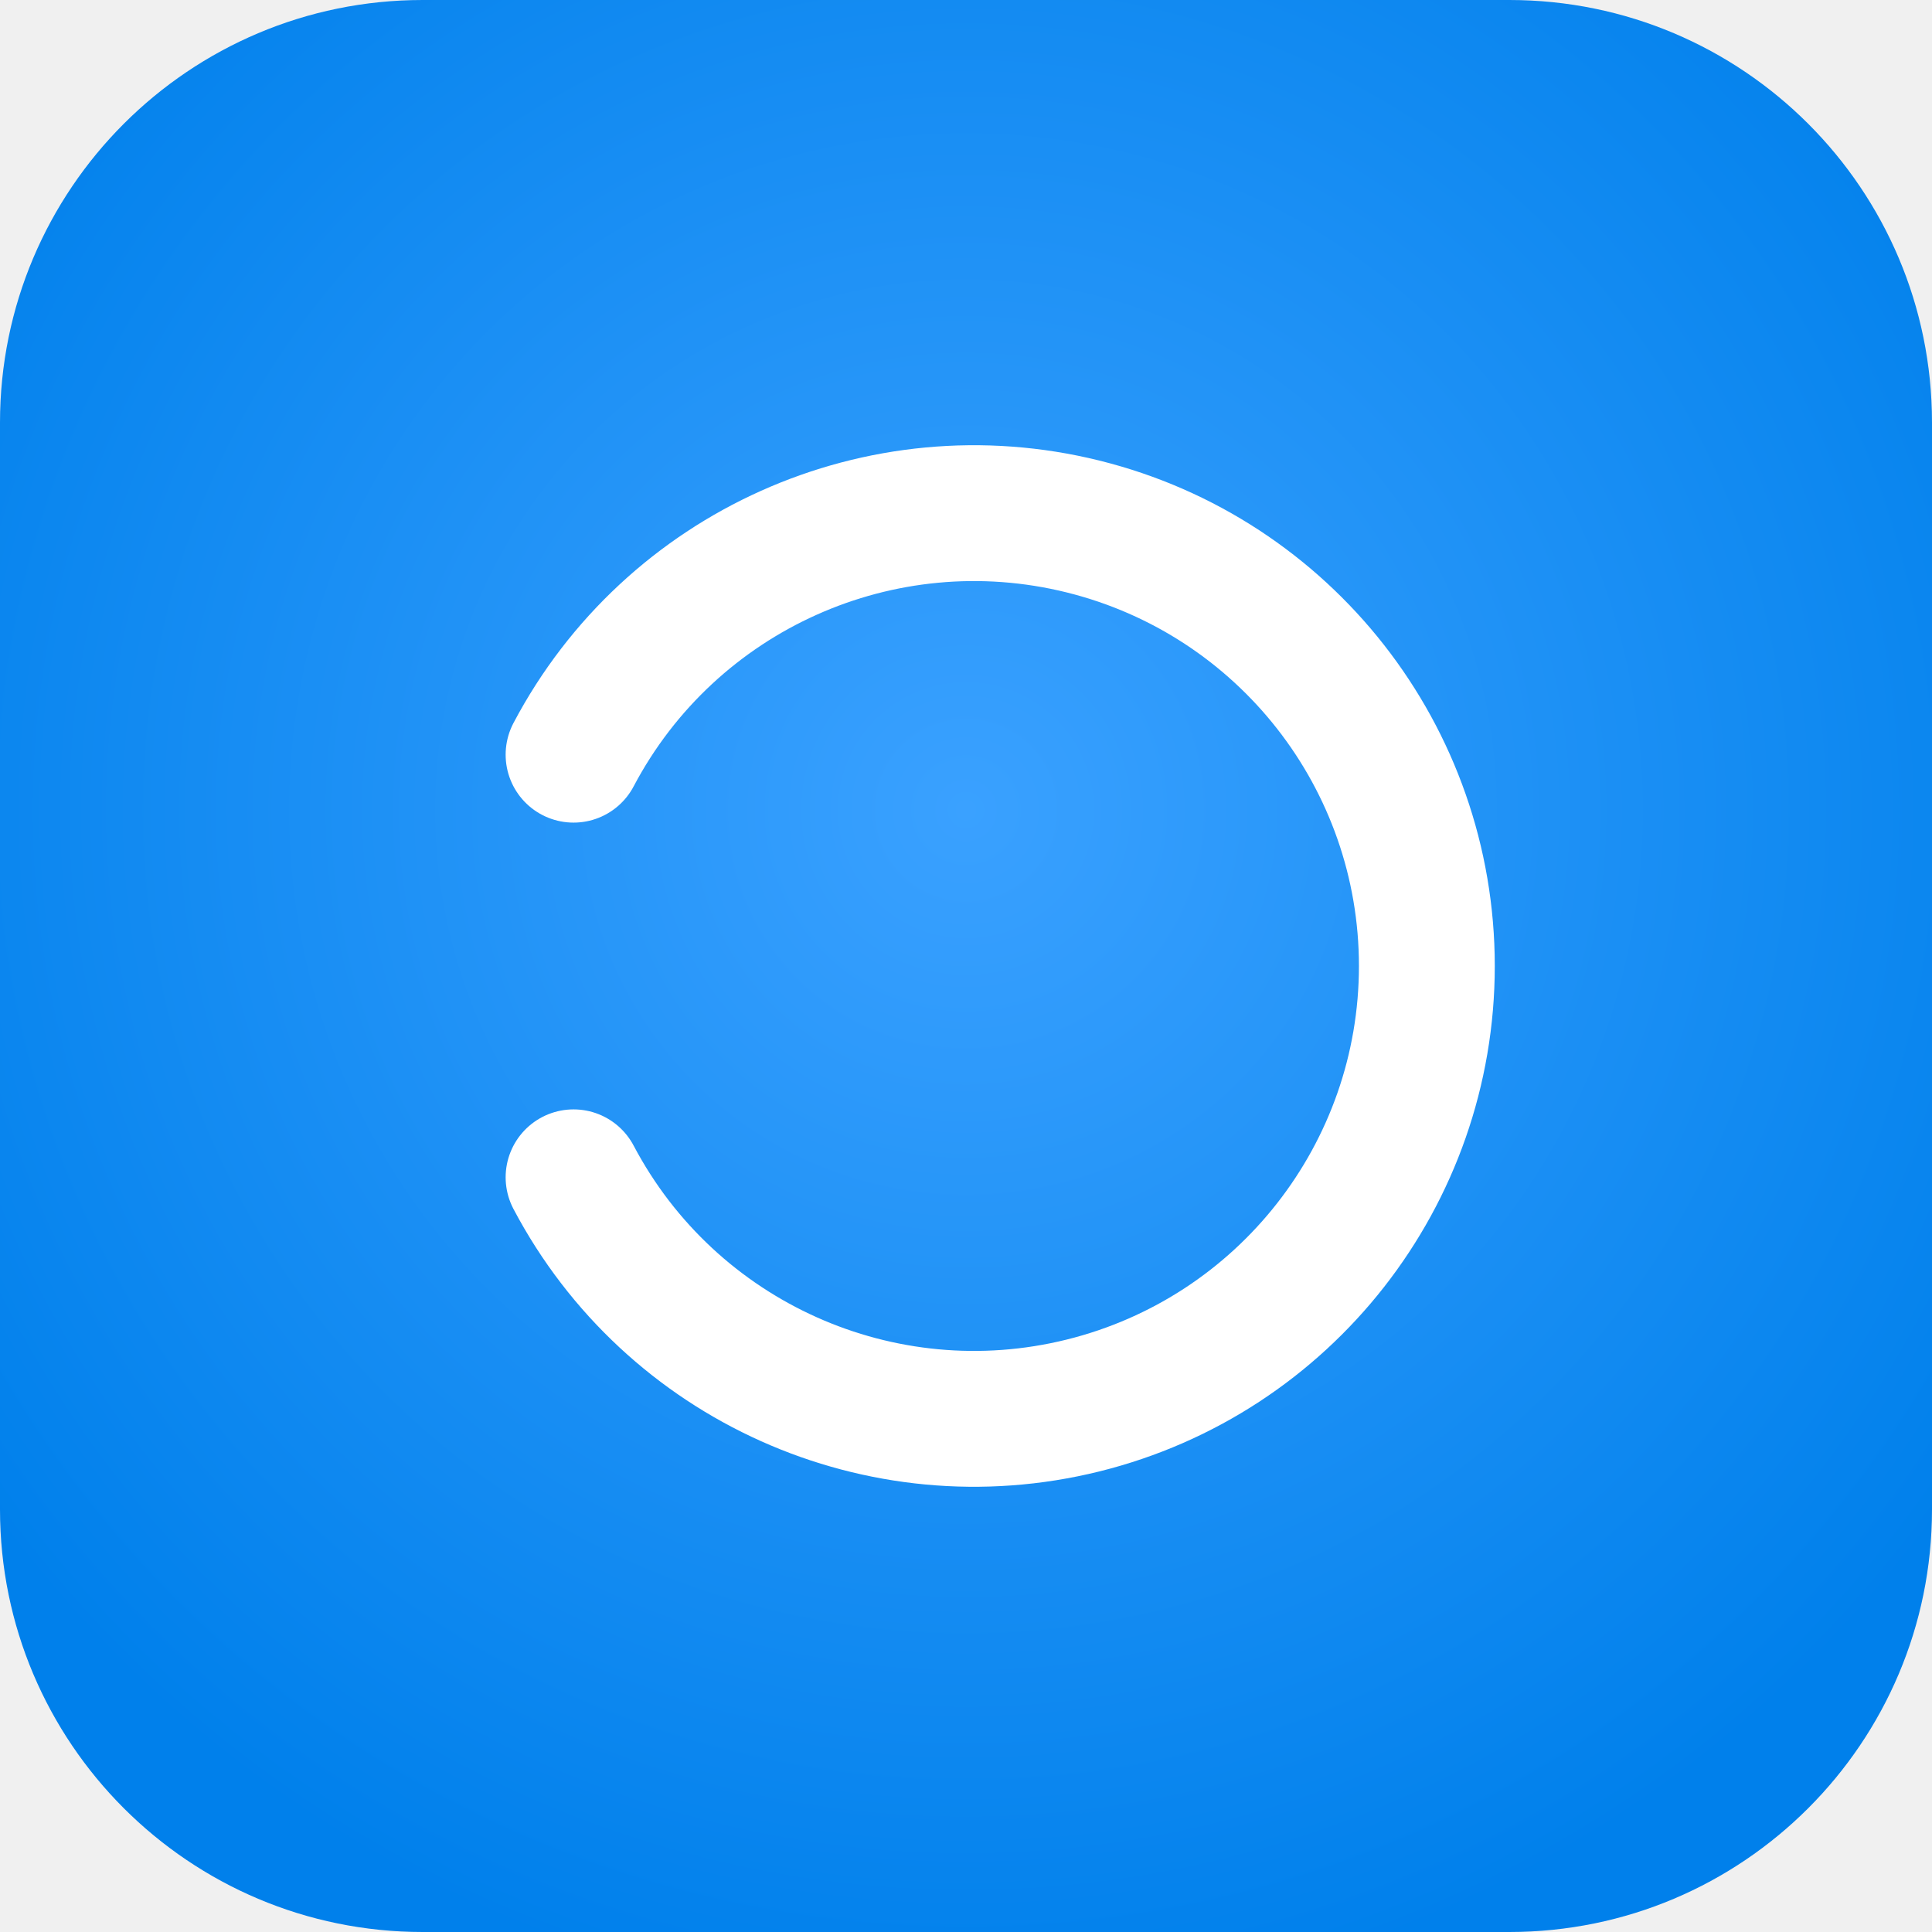
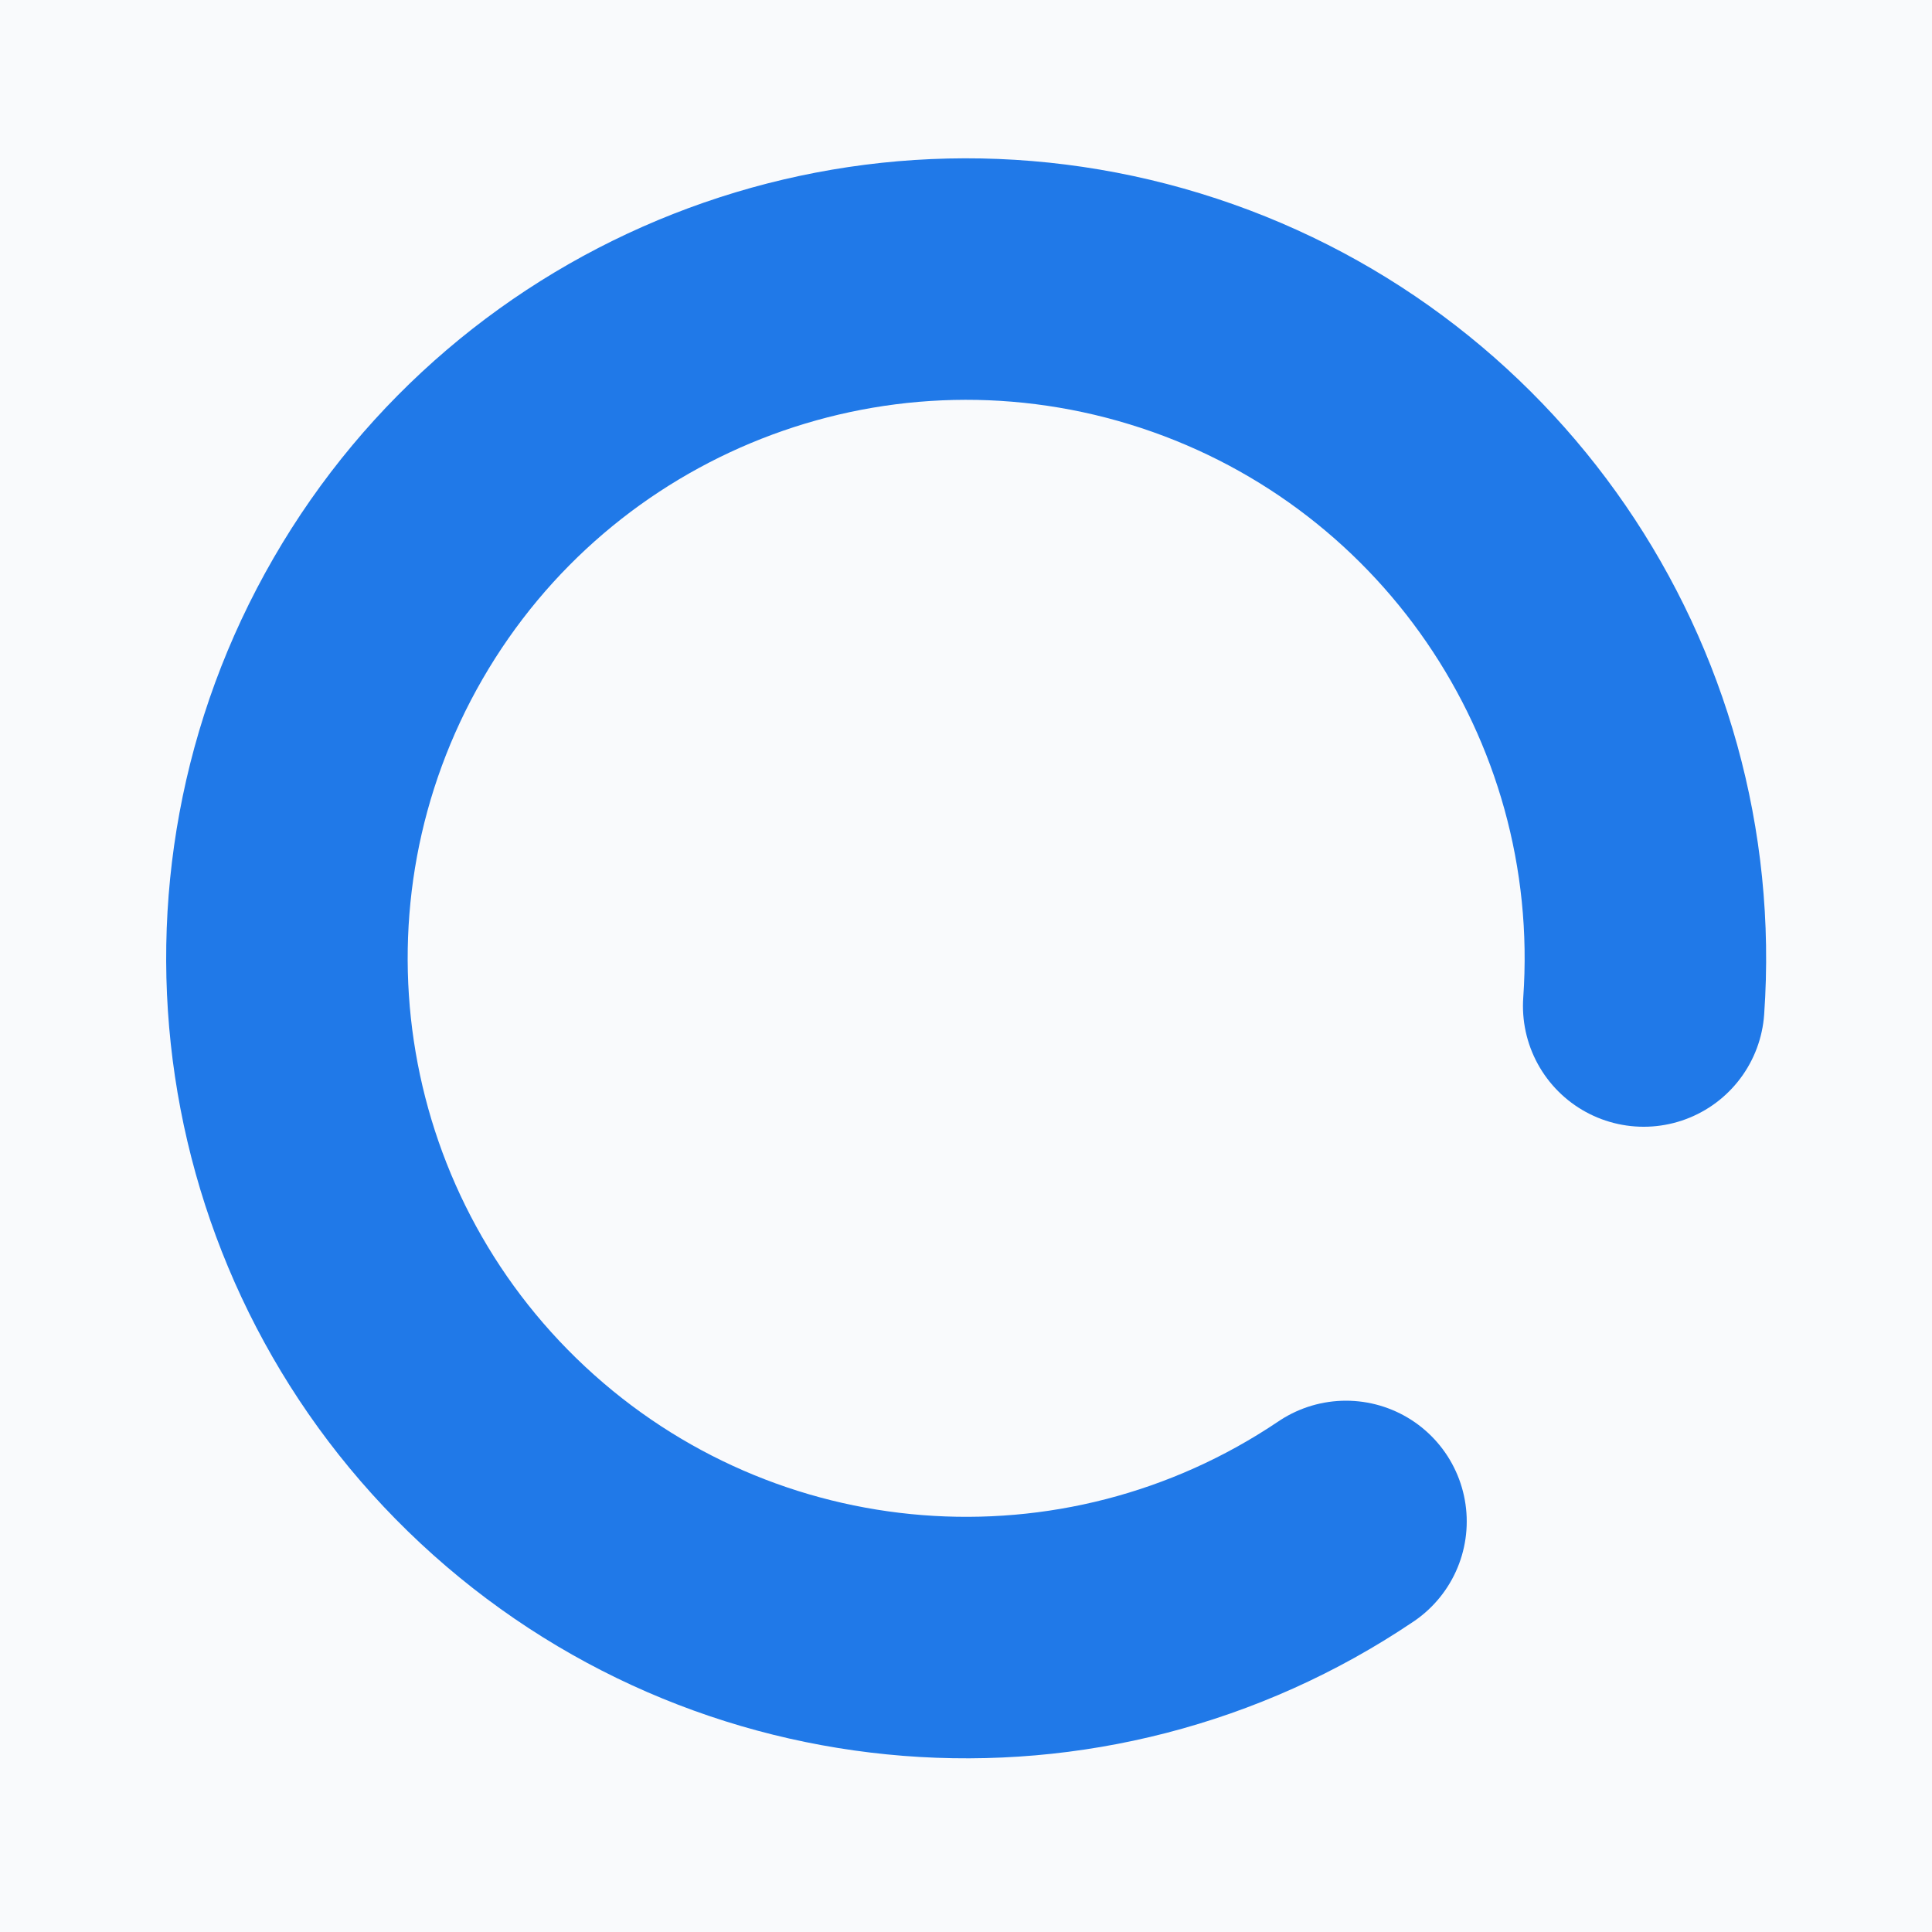
<svg xmlns="http://www.w3.org/2000/svg" viewBox="0 0 512 512" role="img" aria-label="Olune">
-   <defs>
-     <radialGradient id="g" cx="50%" cy="42%" r="62%">
-       <stop offset="0%" stop-color="#3aa1ff" />
-       <stop offset="100%" stop-color="#0080eb" />
-     </radialGradient>
-   </defs>
-   <rect width="512" height="512" rx="112" ry="112" fill="url(#g)" />
-   <path d="M 152 312 a 120 120 0 1 0 0 -112" fill="none" stroke="#ffffff" stroke-width="36" stroke-linecap="round" />
+   <rect width="512" height="512" fill="#f9fafc" />
+   <path d="M 356.7 403.2 A 180 180 0 1 1 435.6 266.6" fill="none" stroke="#2079e8" stroke-width="64" stroke-linecap="round" />
</svg>
